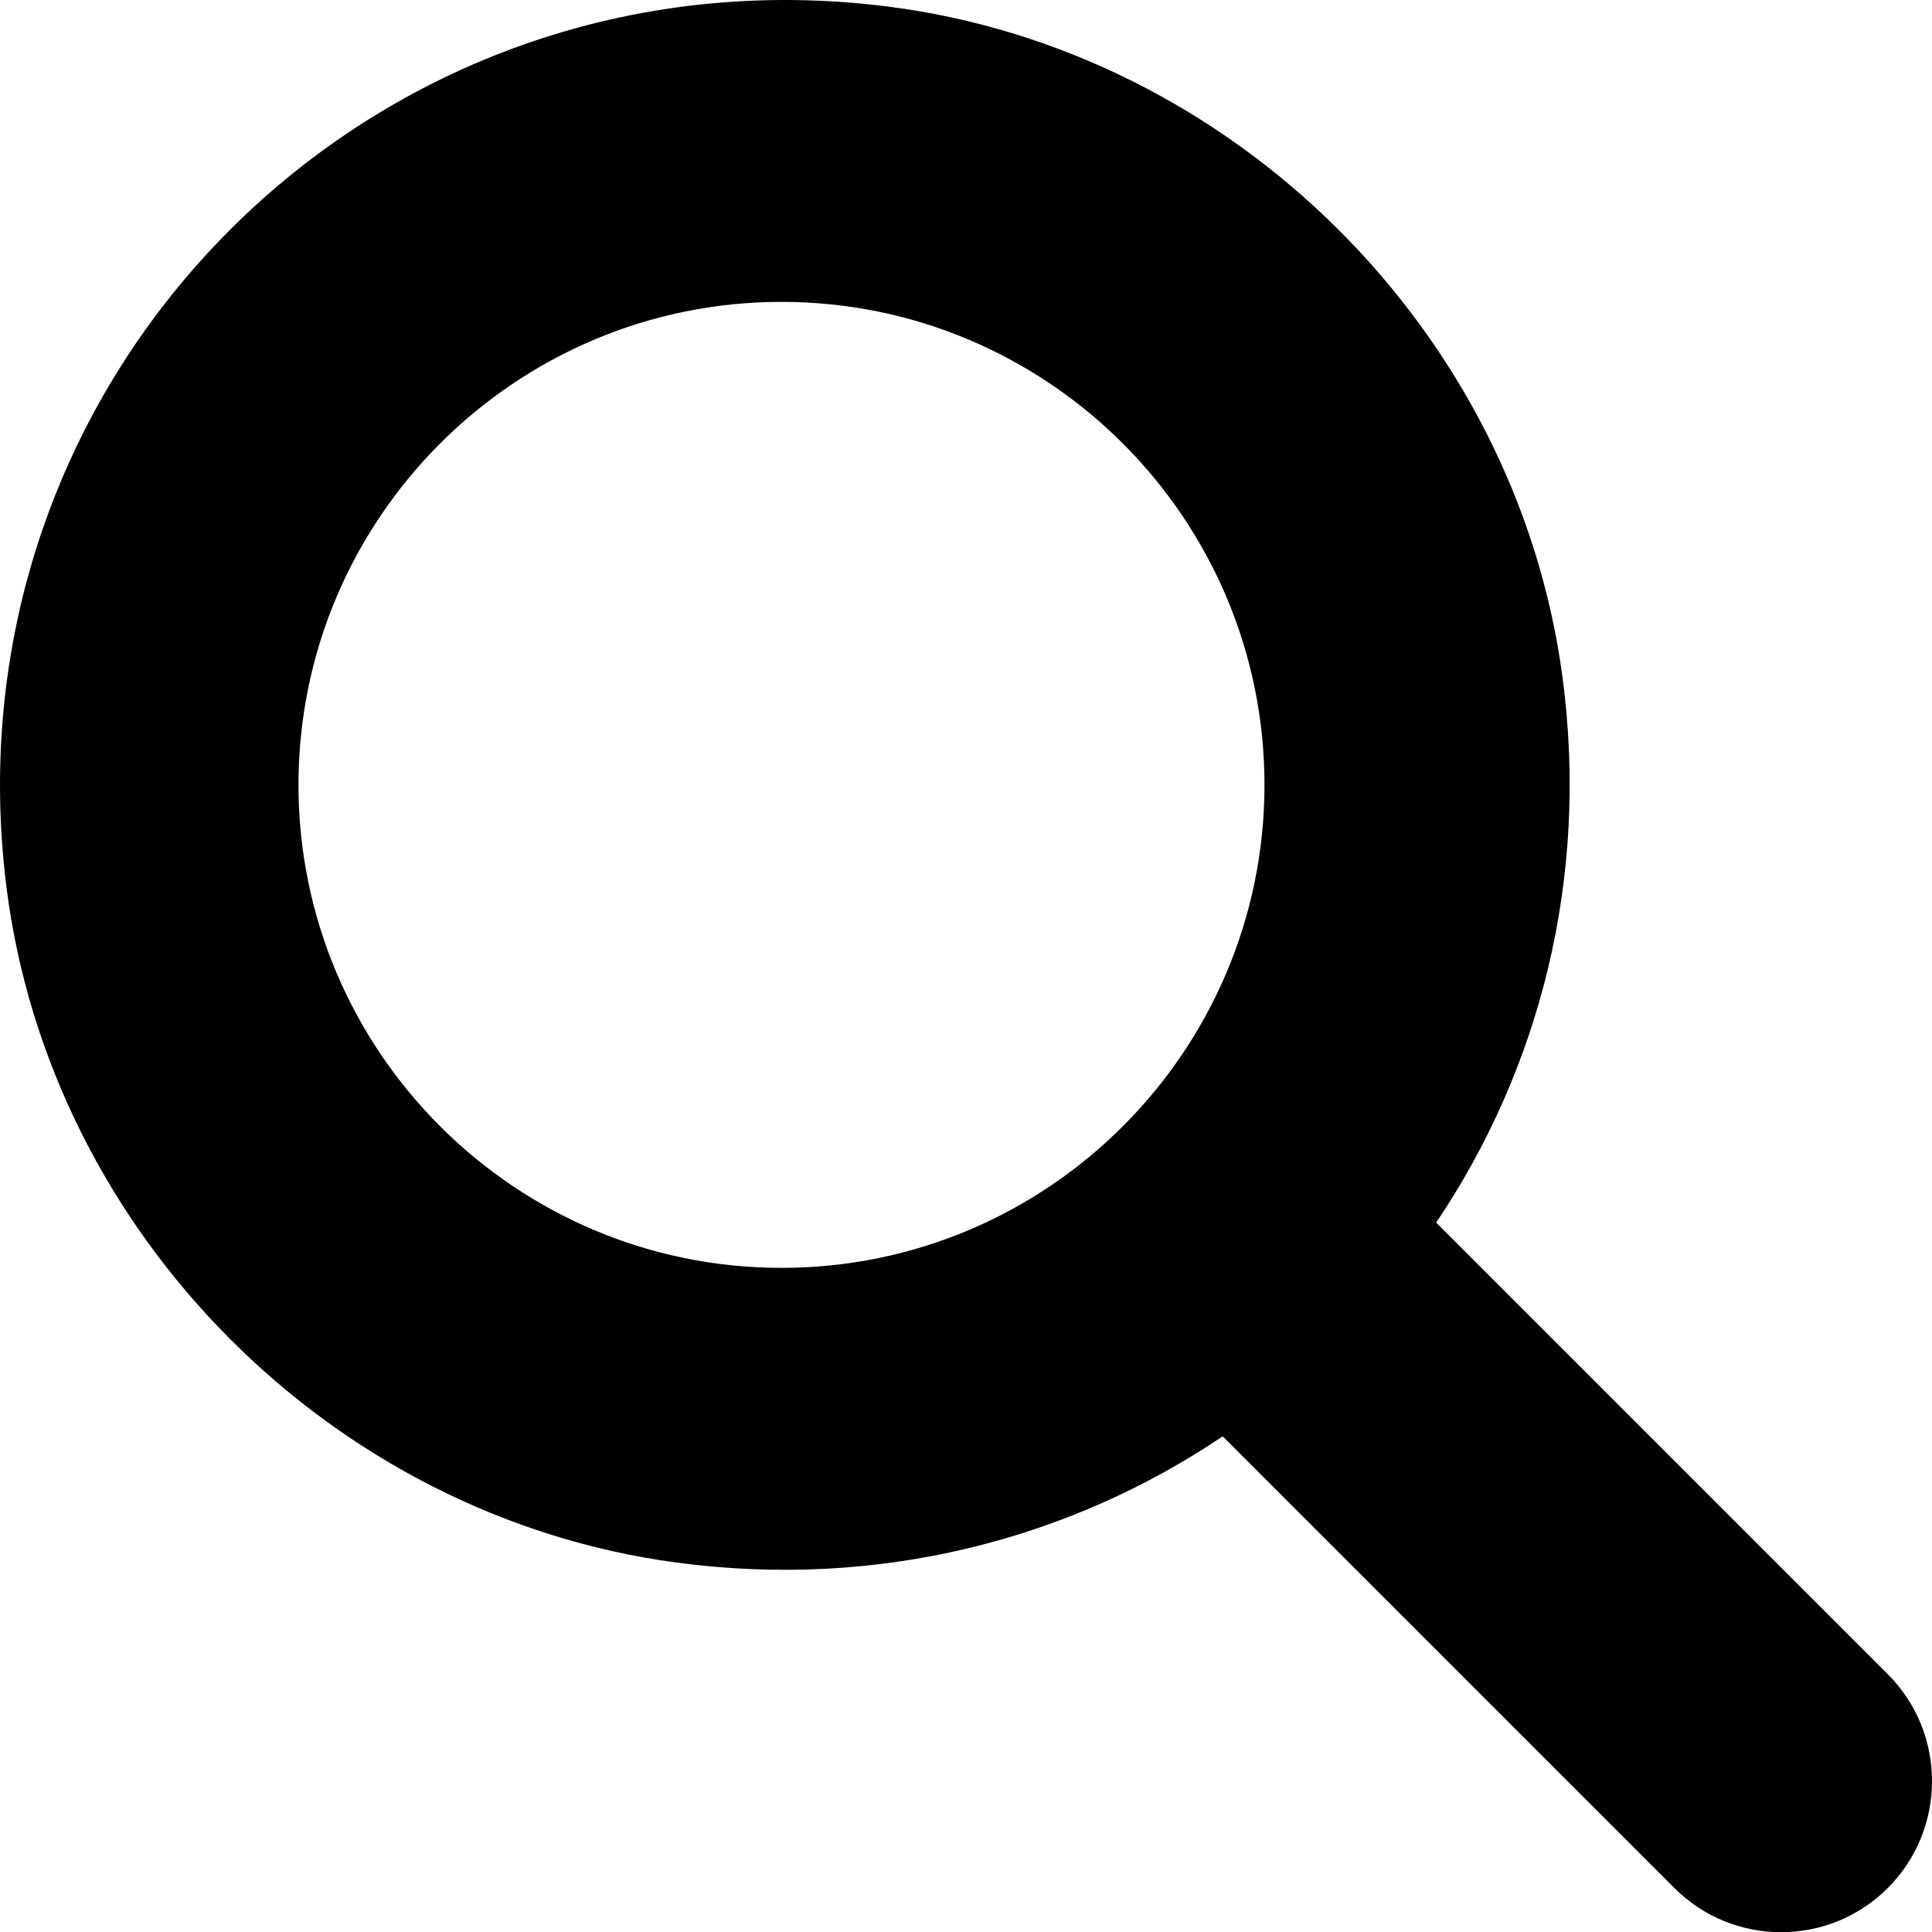
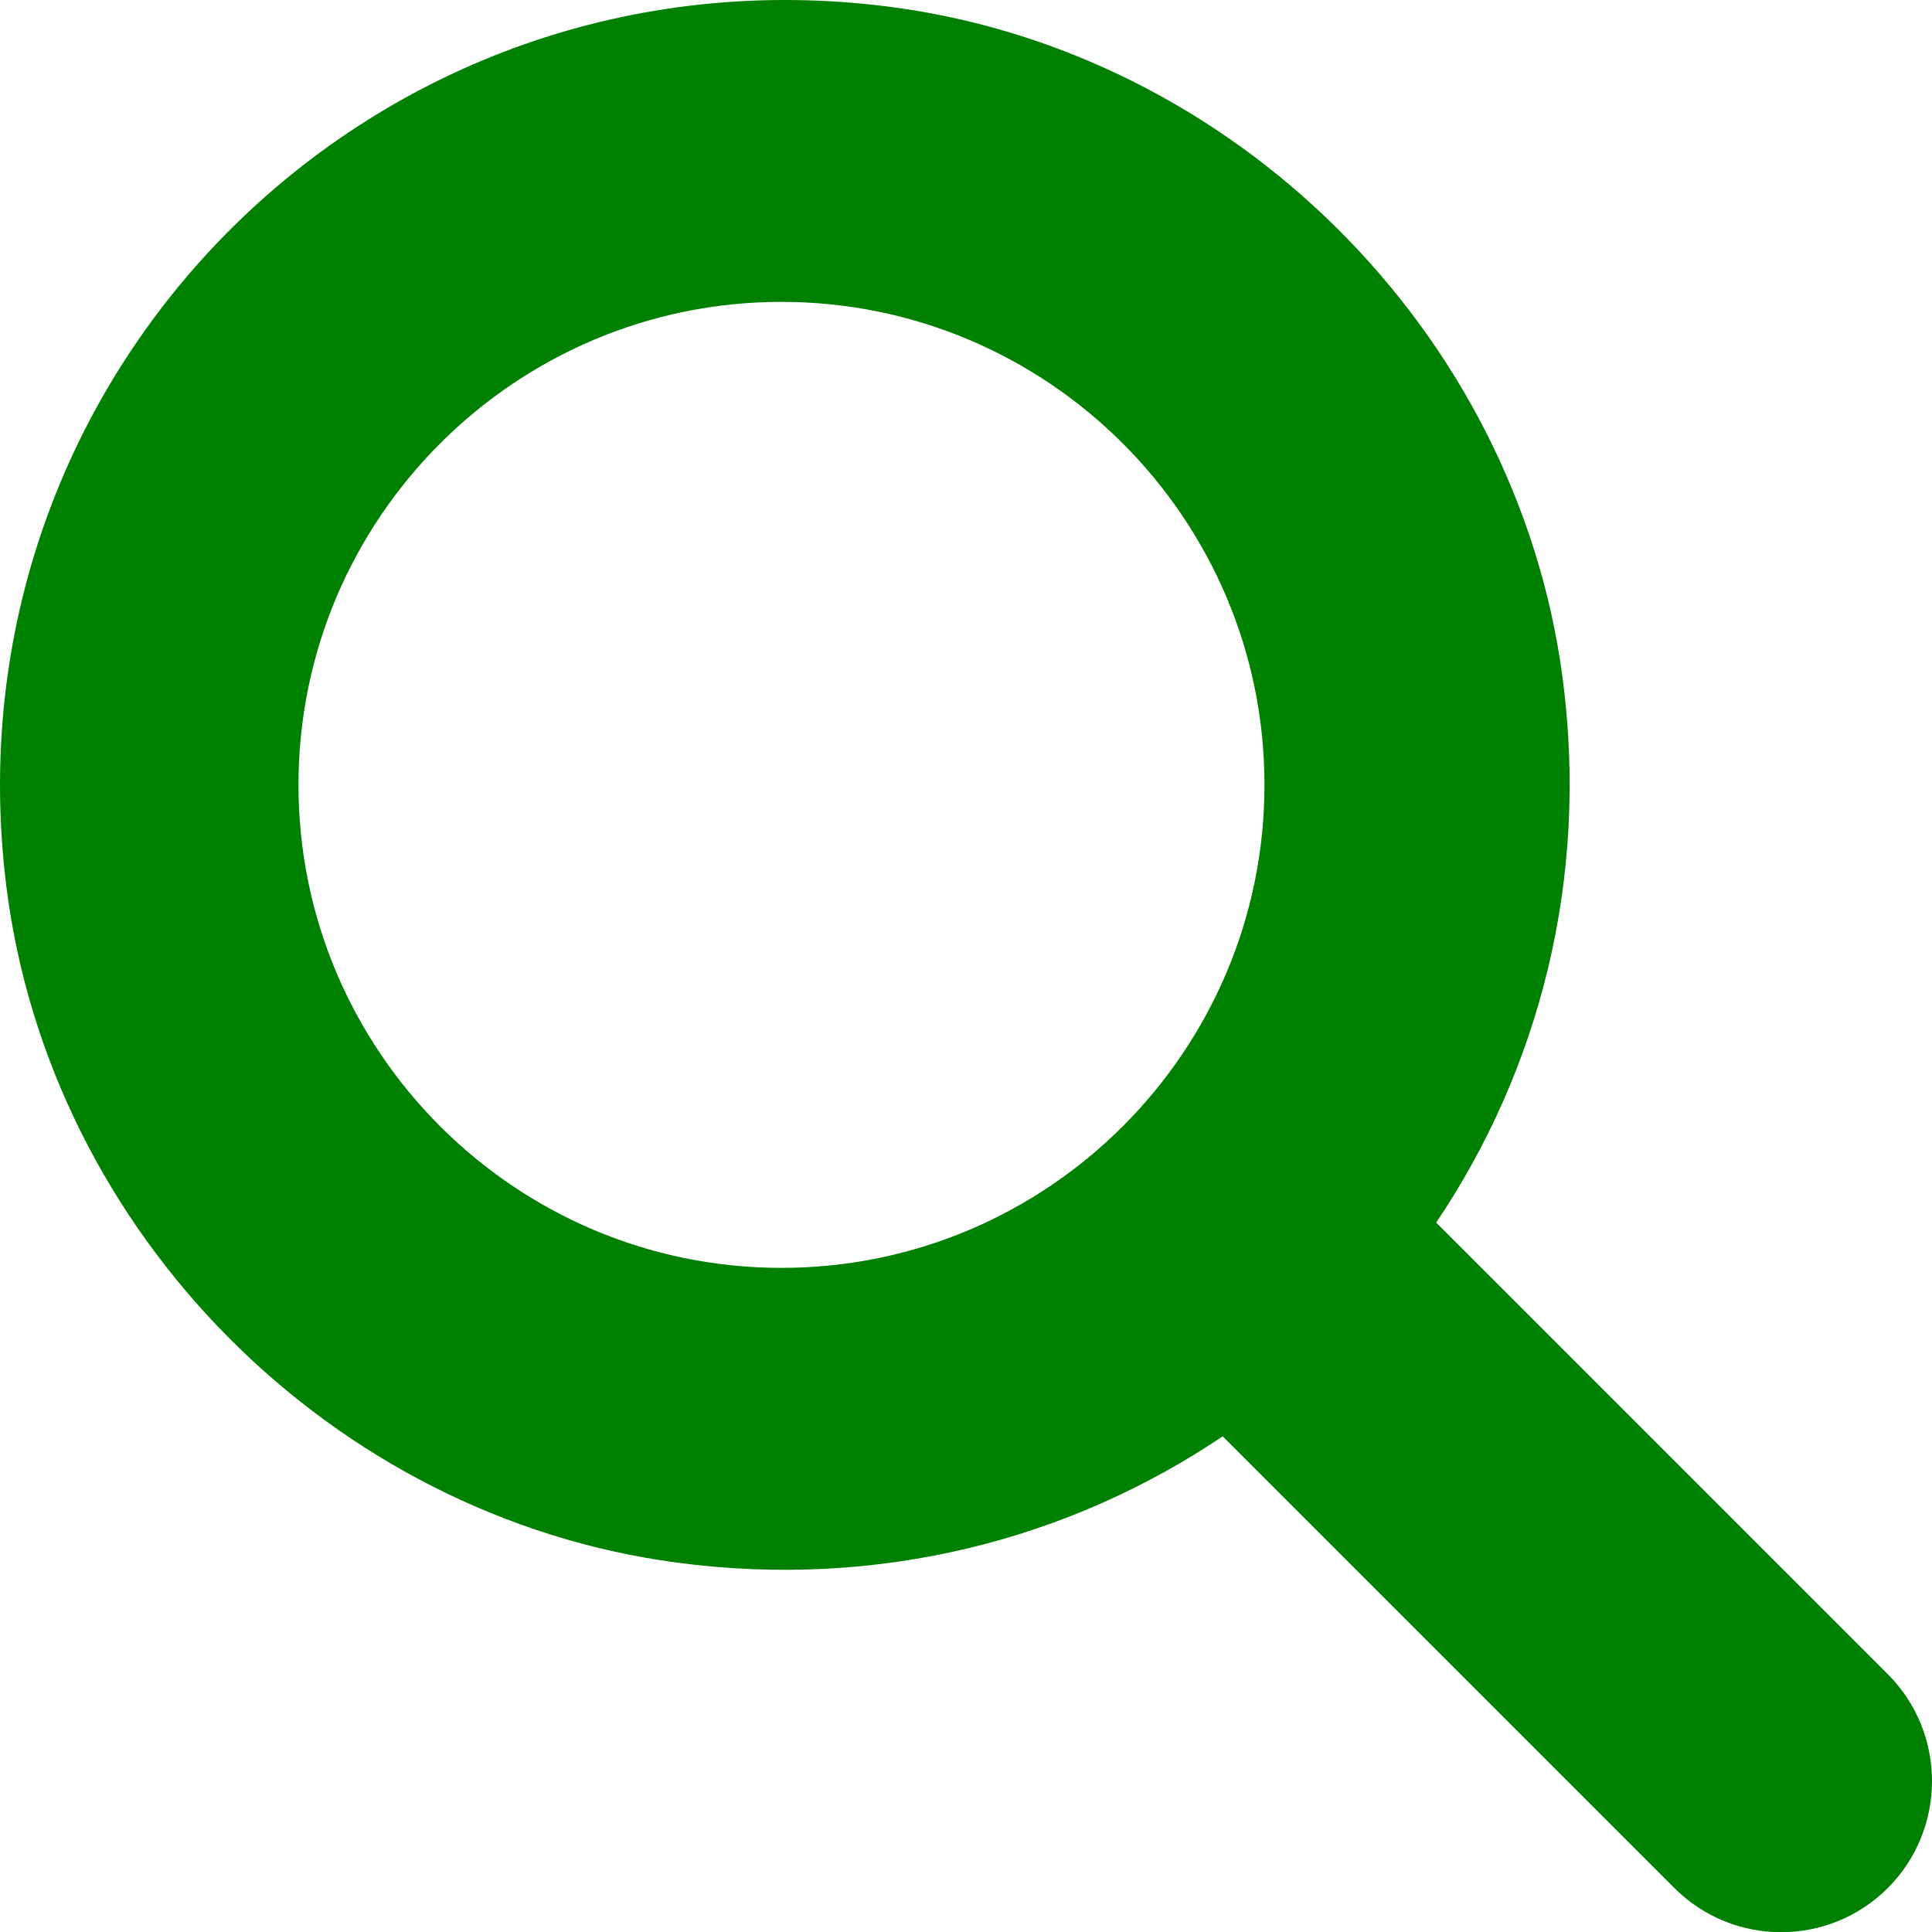
- <svg xmlns="http://www.w3.org/2000/svg" viewBox="0 0 512 512">
+ <svg xmlns="http://www.w3.org/2000/svg" viewBox="0 0 512 512" style="fill: rgba(0, 128, 0, 1);">
  <path d="M500.3 443.7l-119.7-119.7c27.22-40.41 40.65-90.9 33.46-144.7C401.8 87.79 326.8 13.32 235.2 1.723C99.01-15.51-15.51 99.01 1.724 235.2c11.6 91.64 86.08 166.7 177.6 178.9c53.8 7.189 104.3-6.236 144.7-33.46l119.7 119.7c15.62 15.62 40.95 15.62 56.57 0C515.9 484.7 515.9 459.3 500.3 443.7zM79.1 208c0-70.58 57.42-128 128-128s128 57.42 128 128c0 70.58-57.42 128-128 128S79.1 278.6 79.1 208z" />
</svg>
